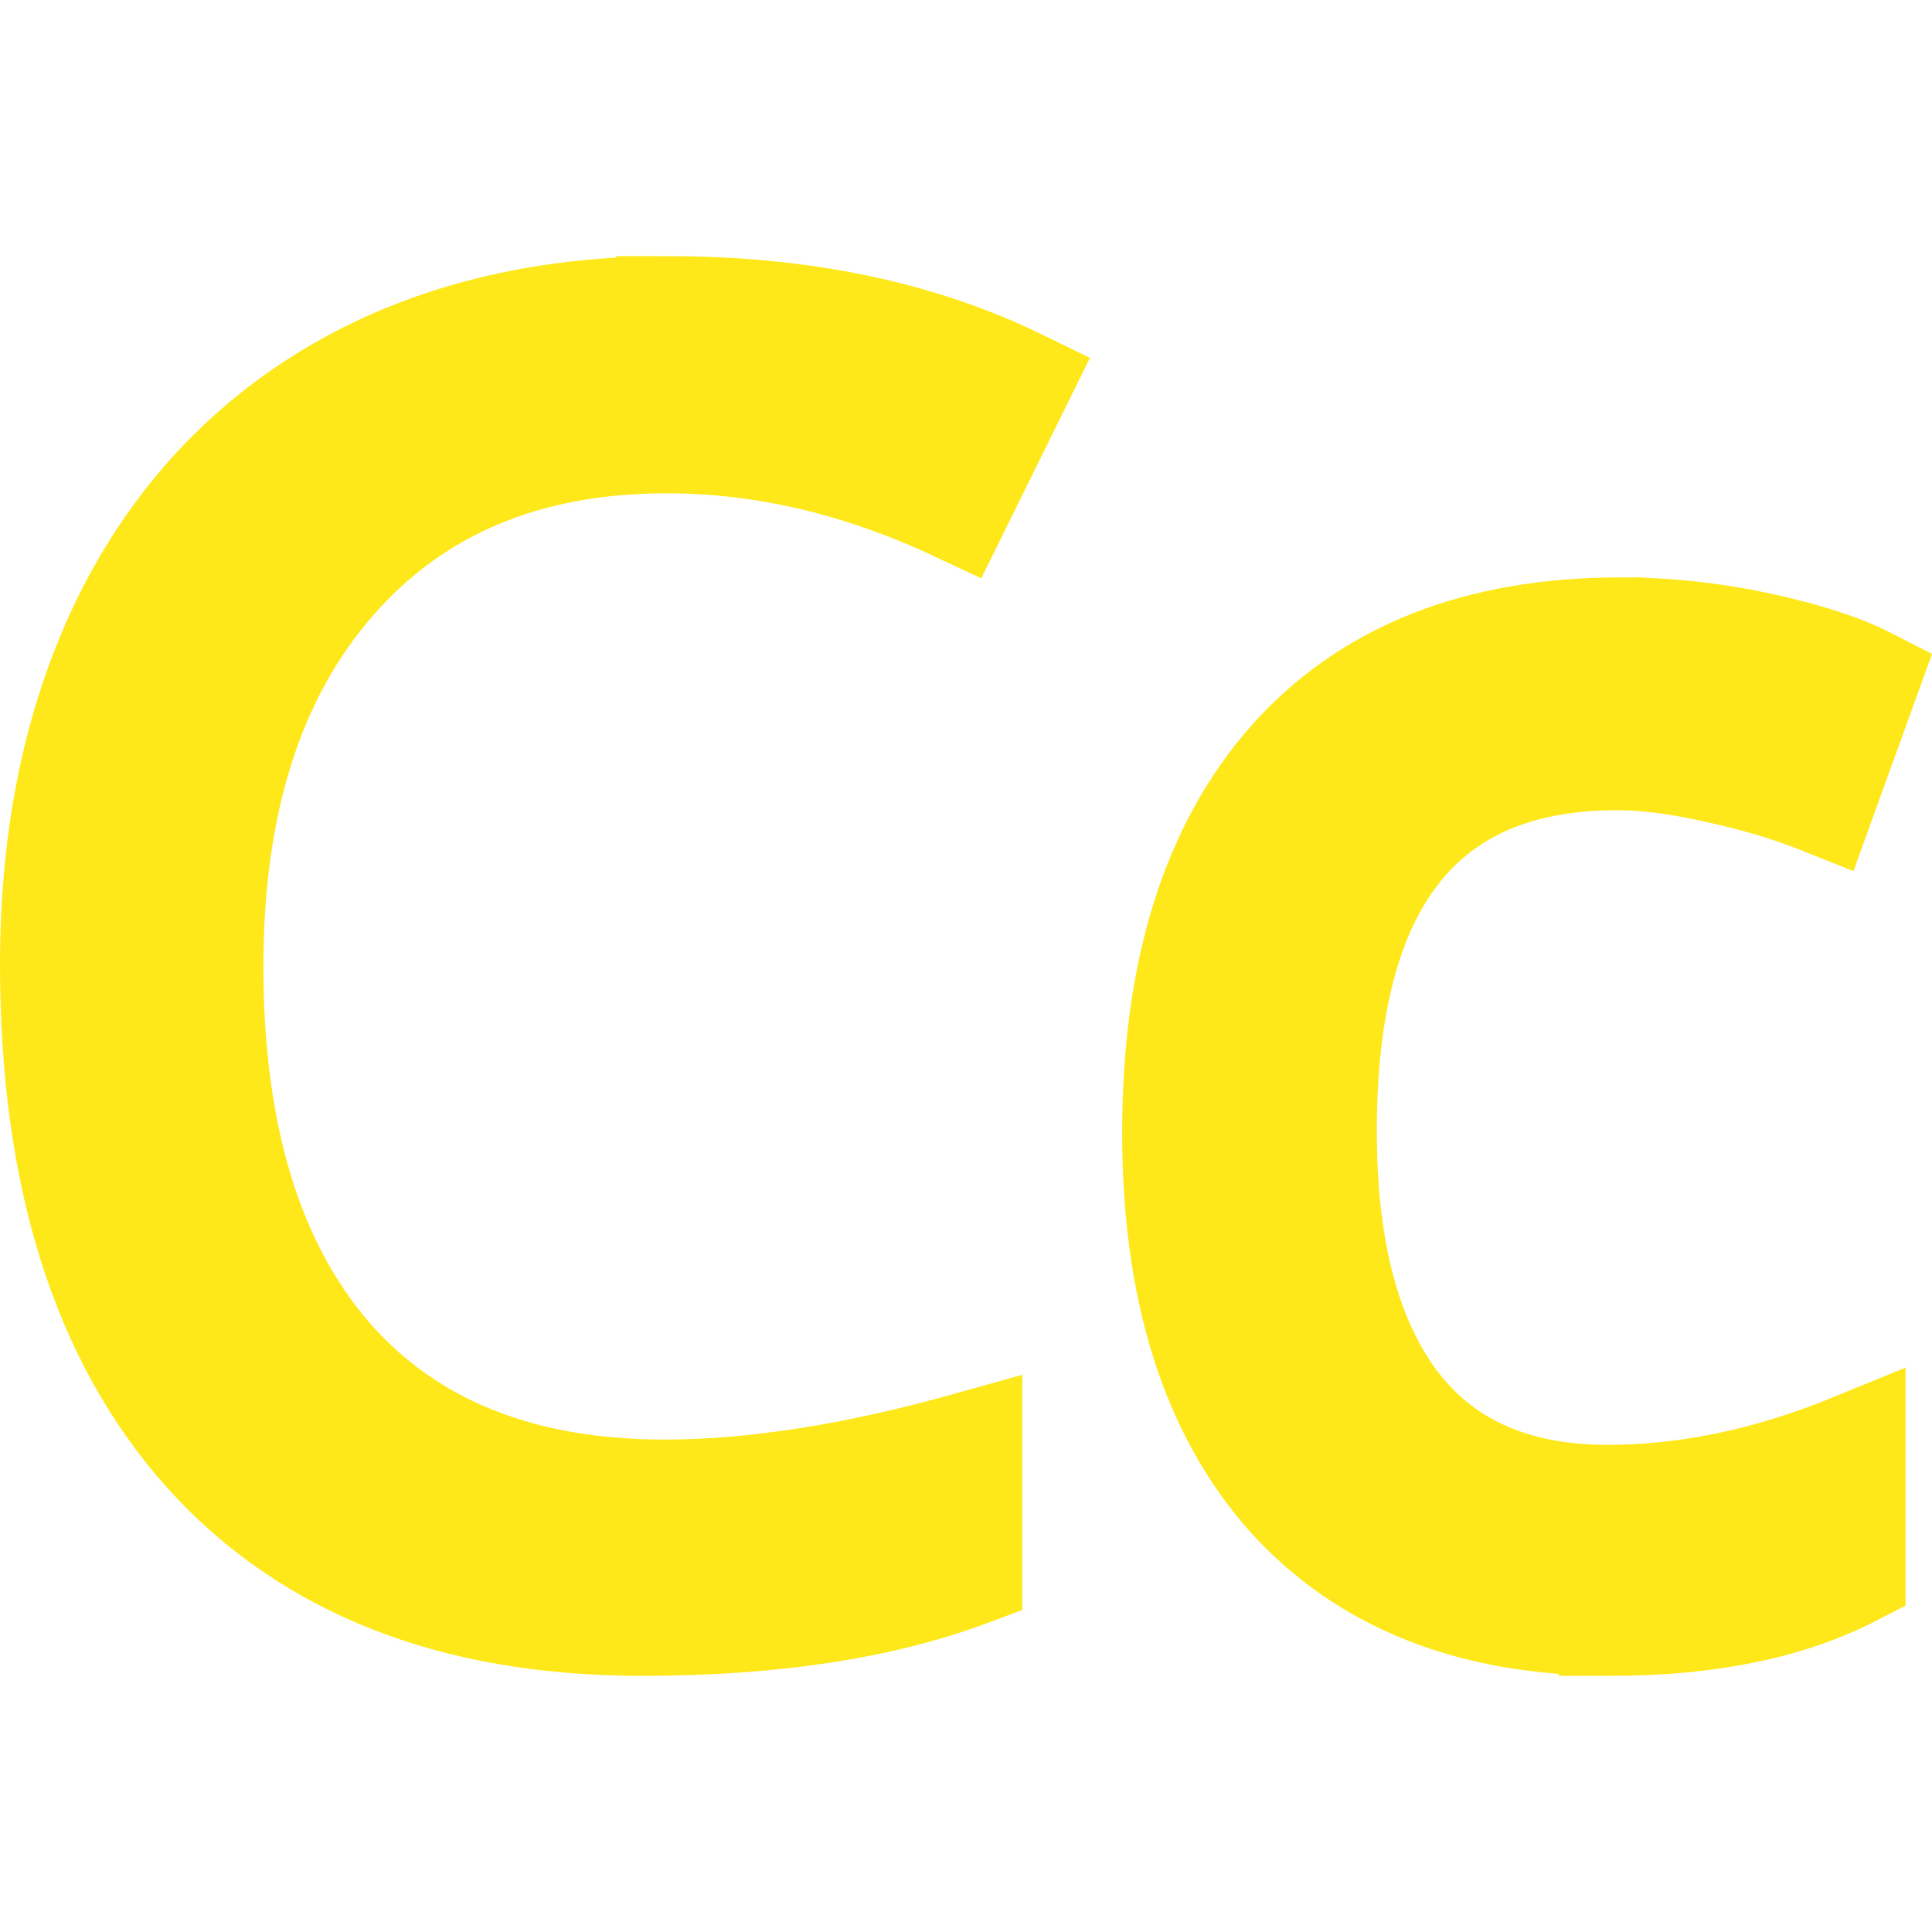
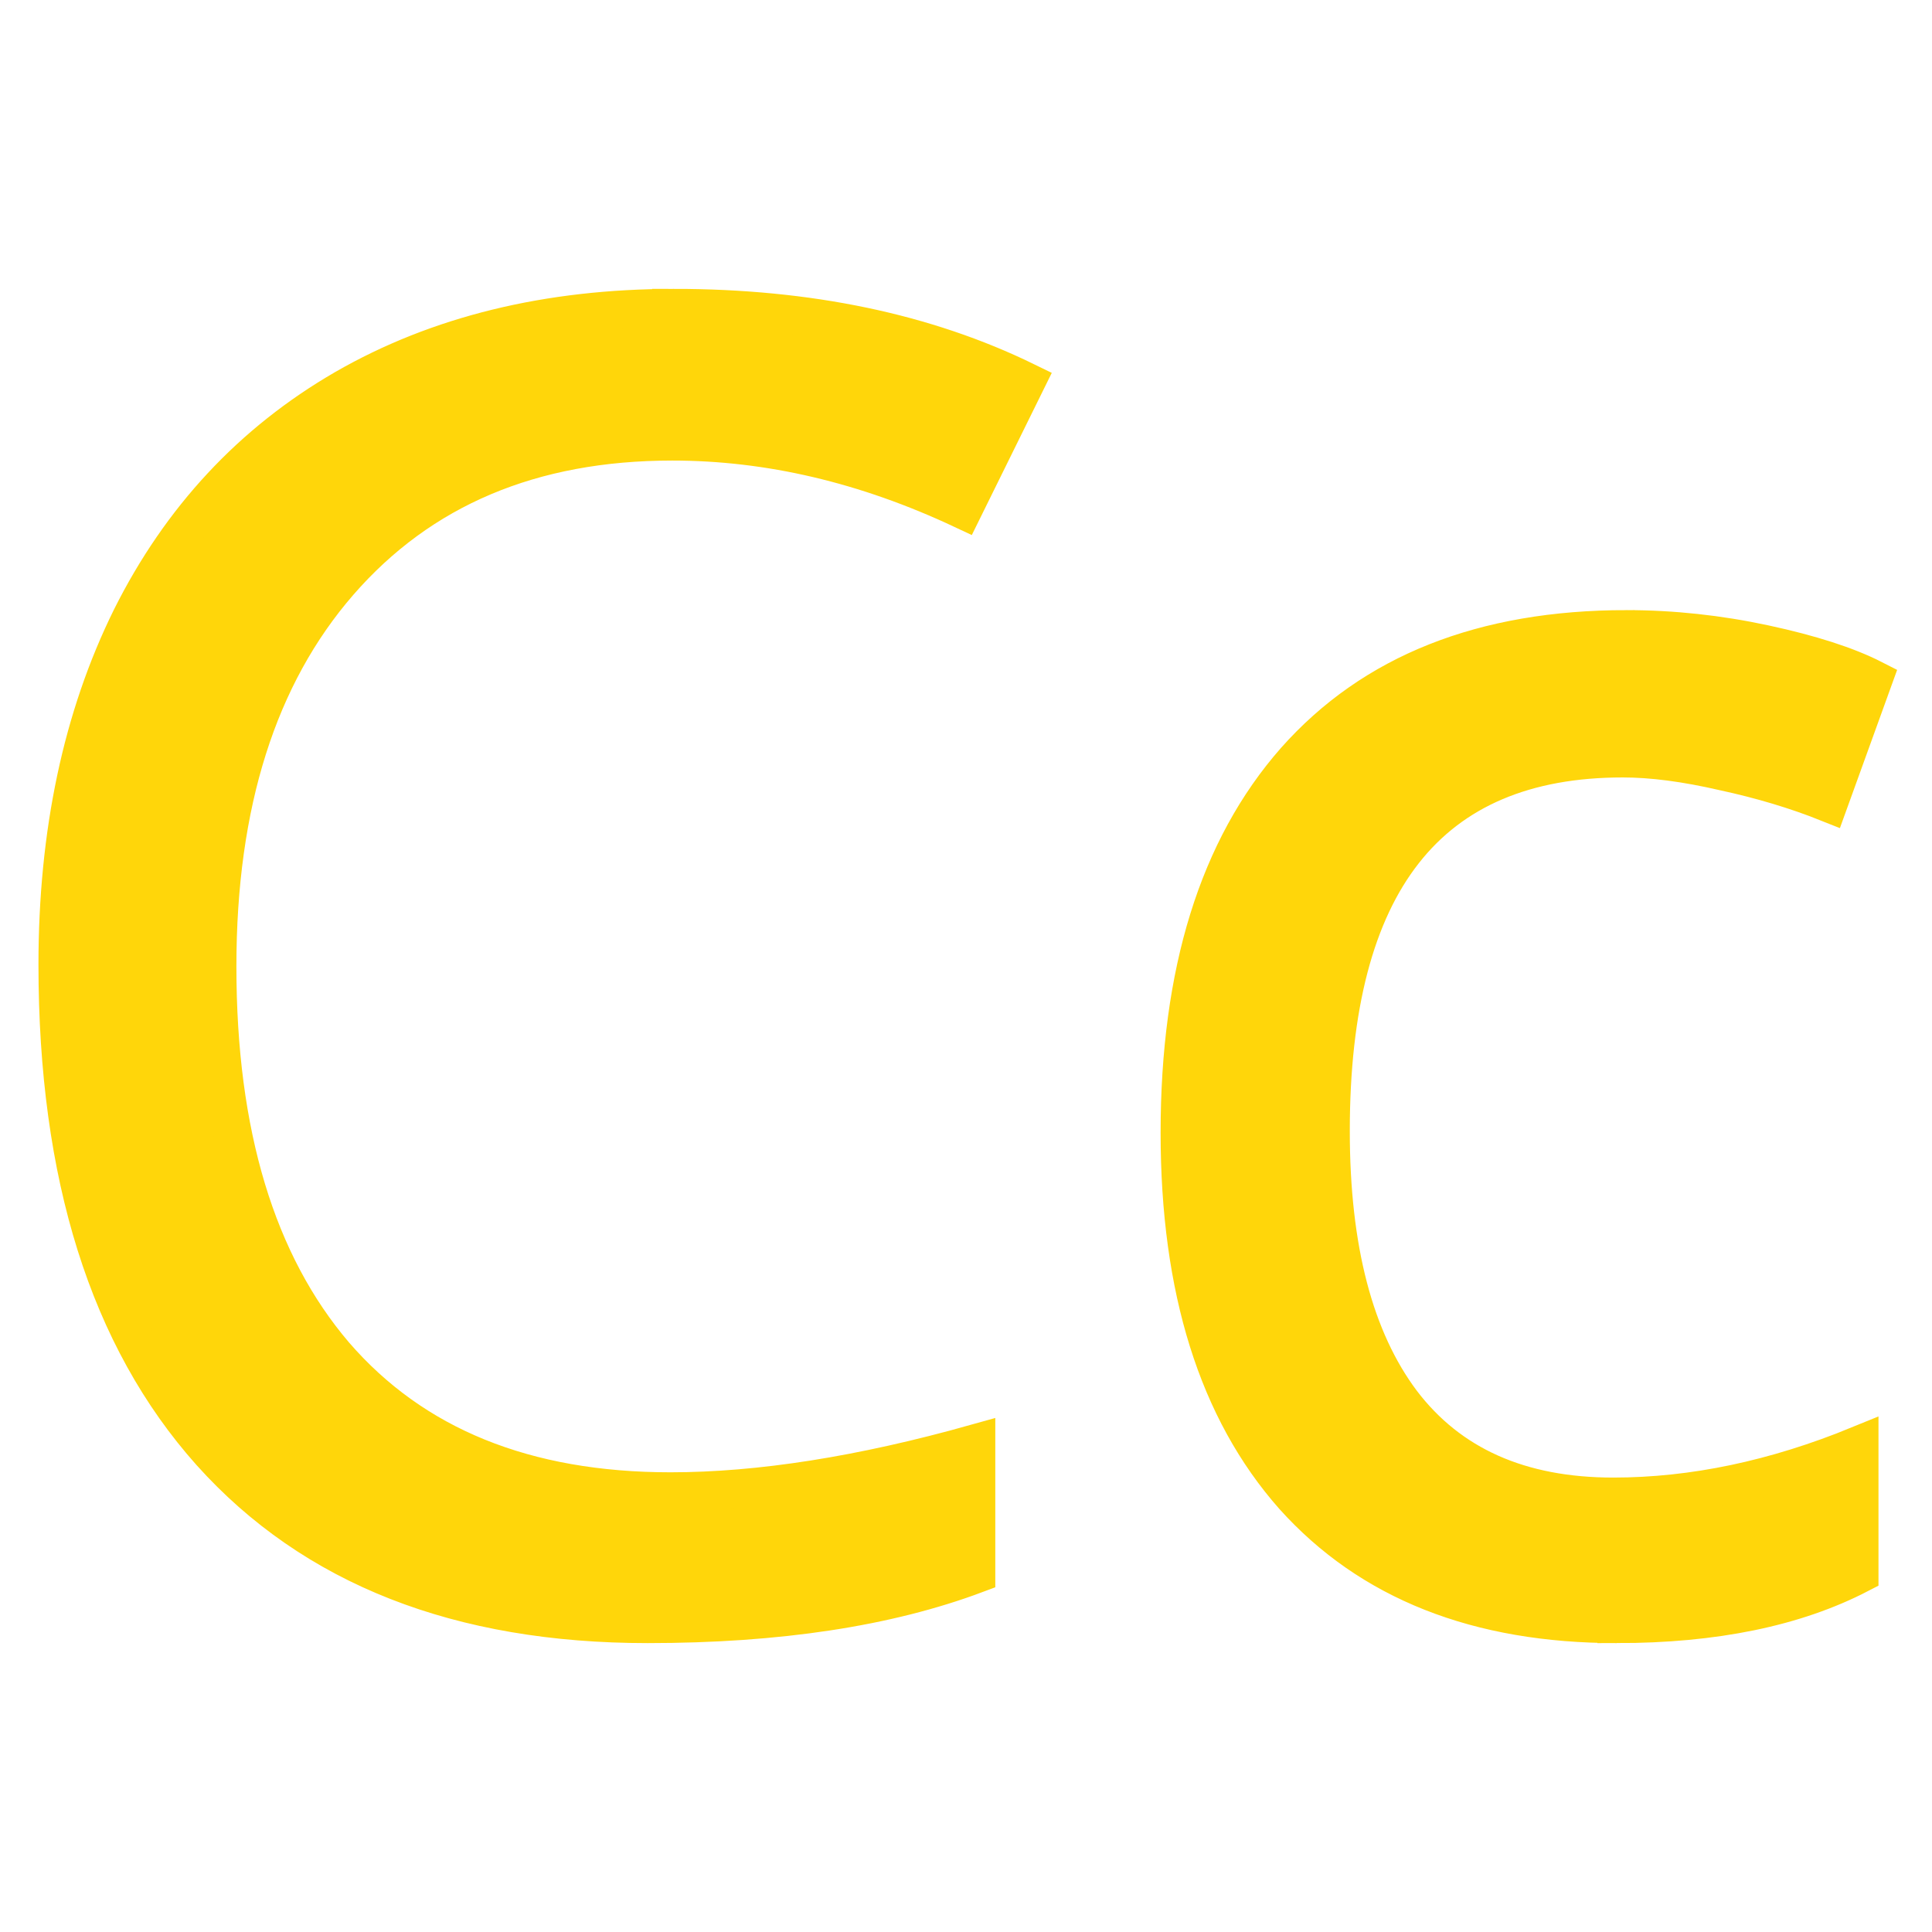
- <svg xmlns="http://www.w3.org/2000/svg" width="448" height="448" version="1.1" viewBox="0 0 118.53 118.53">
-   <path transform="scale(.26458)" d="m154.96 71.469c-29.228 0-54.666 6.225-76.316 18.674-21.515 12.449-38.024 30.174-49.525 53.178-11.366 23.003-17.049 49.794-17.049 80.375 1e-6 48.848 11.84 86.533 35.52 113.05 23.815 26.521 57.575 39.781 101.28 39.781 30.175 0 55.546-3.856 76.113-11.568v-30.244c-26.521 7.442-50.133 11.164-70.836 11.164-33.693 0-59.672-10.553-77.939-31.662-18.132-21.244-27.199-51.285-27.199-90.119 0-37.752 9.404-67.453 28.213-89.104 18.944-21.785 44.722-32.678 77.332-32.678 22.462 0 44.925 5.278 67.387 15.832l14.613-29.635c-23.274-11.366-50.472-17.049-81.594-17.049zm220.83 74.486c-33.152 0-58.726 10.148-76.723 30.445-17.861 20.297-26.791 49.051-26.791 86.262 0 36.264 8.794 64.341 26.385 84.232 17.726 19.756 42.692 29.635 74.896 29.635v0.002c22.597 0 41.338-3.856 56.223-11.568v-29.838c-19.485 7.984-38.497 11.977-57.035 11.977-21.65 0-38.022-7.308-49.117-21.922-10.96-14.614-16.441-35.587-16.441-62.92 0-57.643 22.597-86.465 67.791-86.465 6.766 0 14.546 1.014 23.342 3.043 8.795 1.894 16.915 4.332 24.357 7.309l10.352-28.619c-6.089-3.111-14.48-5.817-25.17-8.119-10.69-2.302-21.379-3.453-32.068-3.453z" fill="#FFE819" stroke="#FFE819" stroke-width="24.141" />
+ <svg xmlns="http://www.w3.org/2000/svg" width="448" height="448" version="1.1" viewBox="0 0 448 448">
+   <path d="m156.29 71.469c-29.228 0-54.667 6.225-76.317 18.674-21.515 12.449-38.025 30.174-49.526 53.179-11.366 23.003-17.049 49.795-17.049 80.376 1e-6 48.849 11.84 86.534 35.521 113.05 23.815 26.521 57.576 39.782 101.28 39.782 30.175 0 55.547-3.856 76.114-11.568v-30.244c-26.521 7.442-50.134 11.164-70.837 11.164-33.694 0-59.673-10.553-77.94-31.662-18.132-21.244-27.199-51.286-27.199-90.12 0-37.753 9.405-67.454 28.213-89.105 18.944-21.785 44.723-32.679 77.333-32.679 22.462 0 44.926 5.278 67.388 15.832l14.613-29.635c-23.274-11.366-50.473-17.049-81.595-17.049zm220.83 74.487c-33.153 0-58.727 10.148-76.724 30.445-17.861 20.297-26.791 49.052-26.791 86.263 0 36.265 8.794 64.342 26.385 84.233 17.726 19.756 42.693 29.635 74.897 29.635v2e-3c22.597 0 41.339-3.856 56.224-11.568v-29.838c-19.485 7.984-38.498 11.977-57.036 11.977-21.65 0-38.023-7.308-49.118-21.922-10.96-14.614-16.441-35.588-16.441-62.921 0-57.644 22.597-86.466 67.792-86.466 6.766 0 14.546 1.014 23.342 3.043 8.795 1.894 16.915 4.332 24.357 7.309l10.352-28.619c-6.089-3.111-14.48-5.818-25.17-8.119-10.69-2.302-21.379-3.453-32.068-3.453z" fill="#FFD60A" stroke="#FFD60A" stroke-width="8.96" />
</svg>
